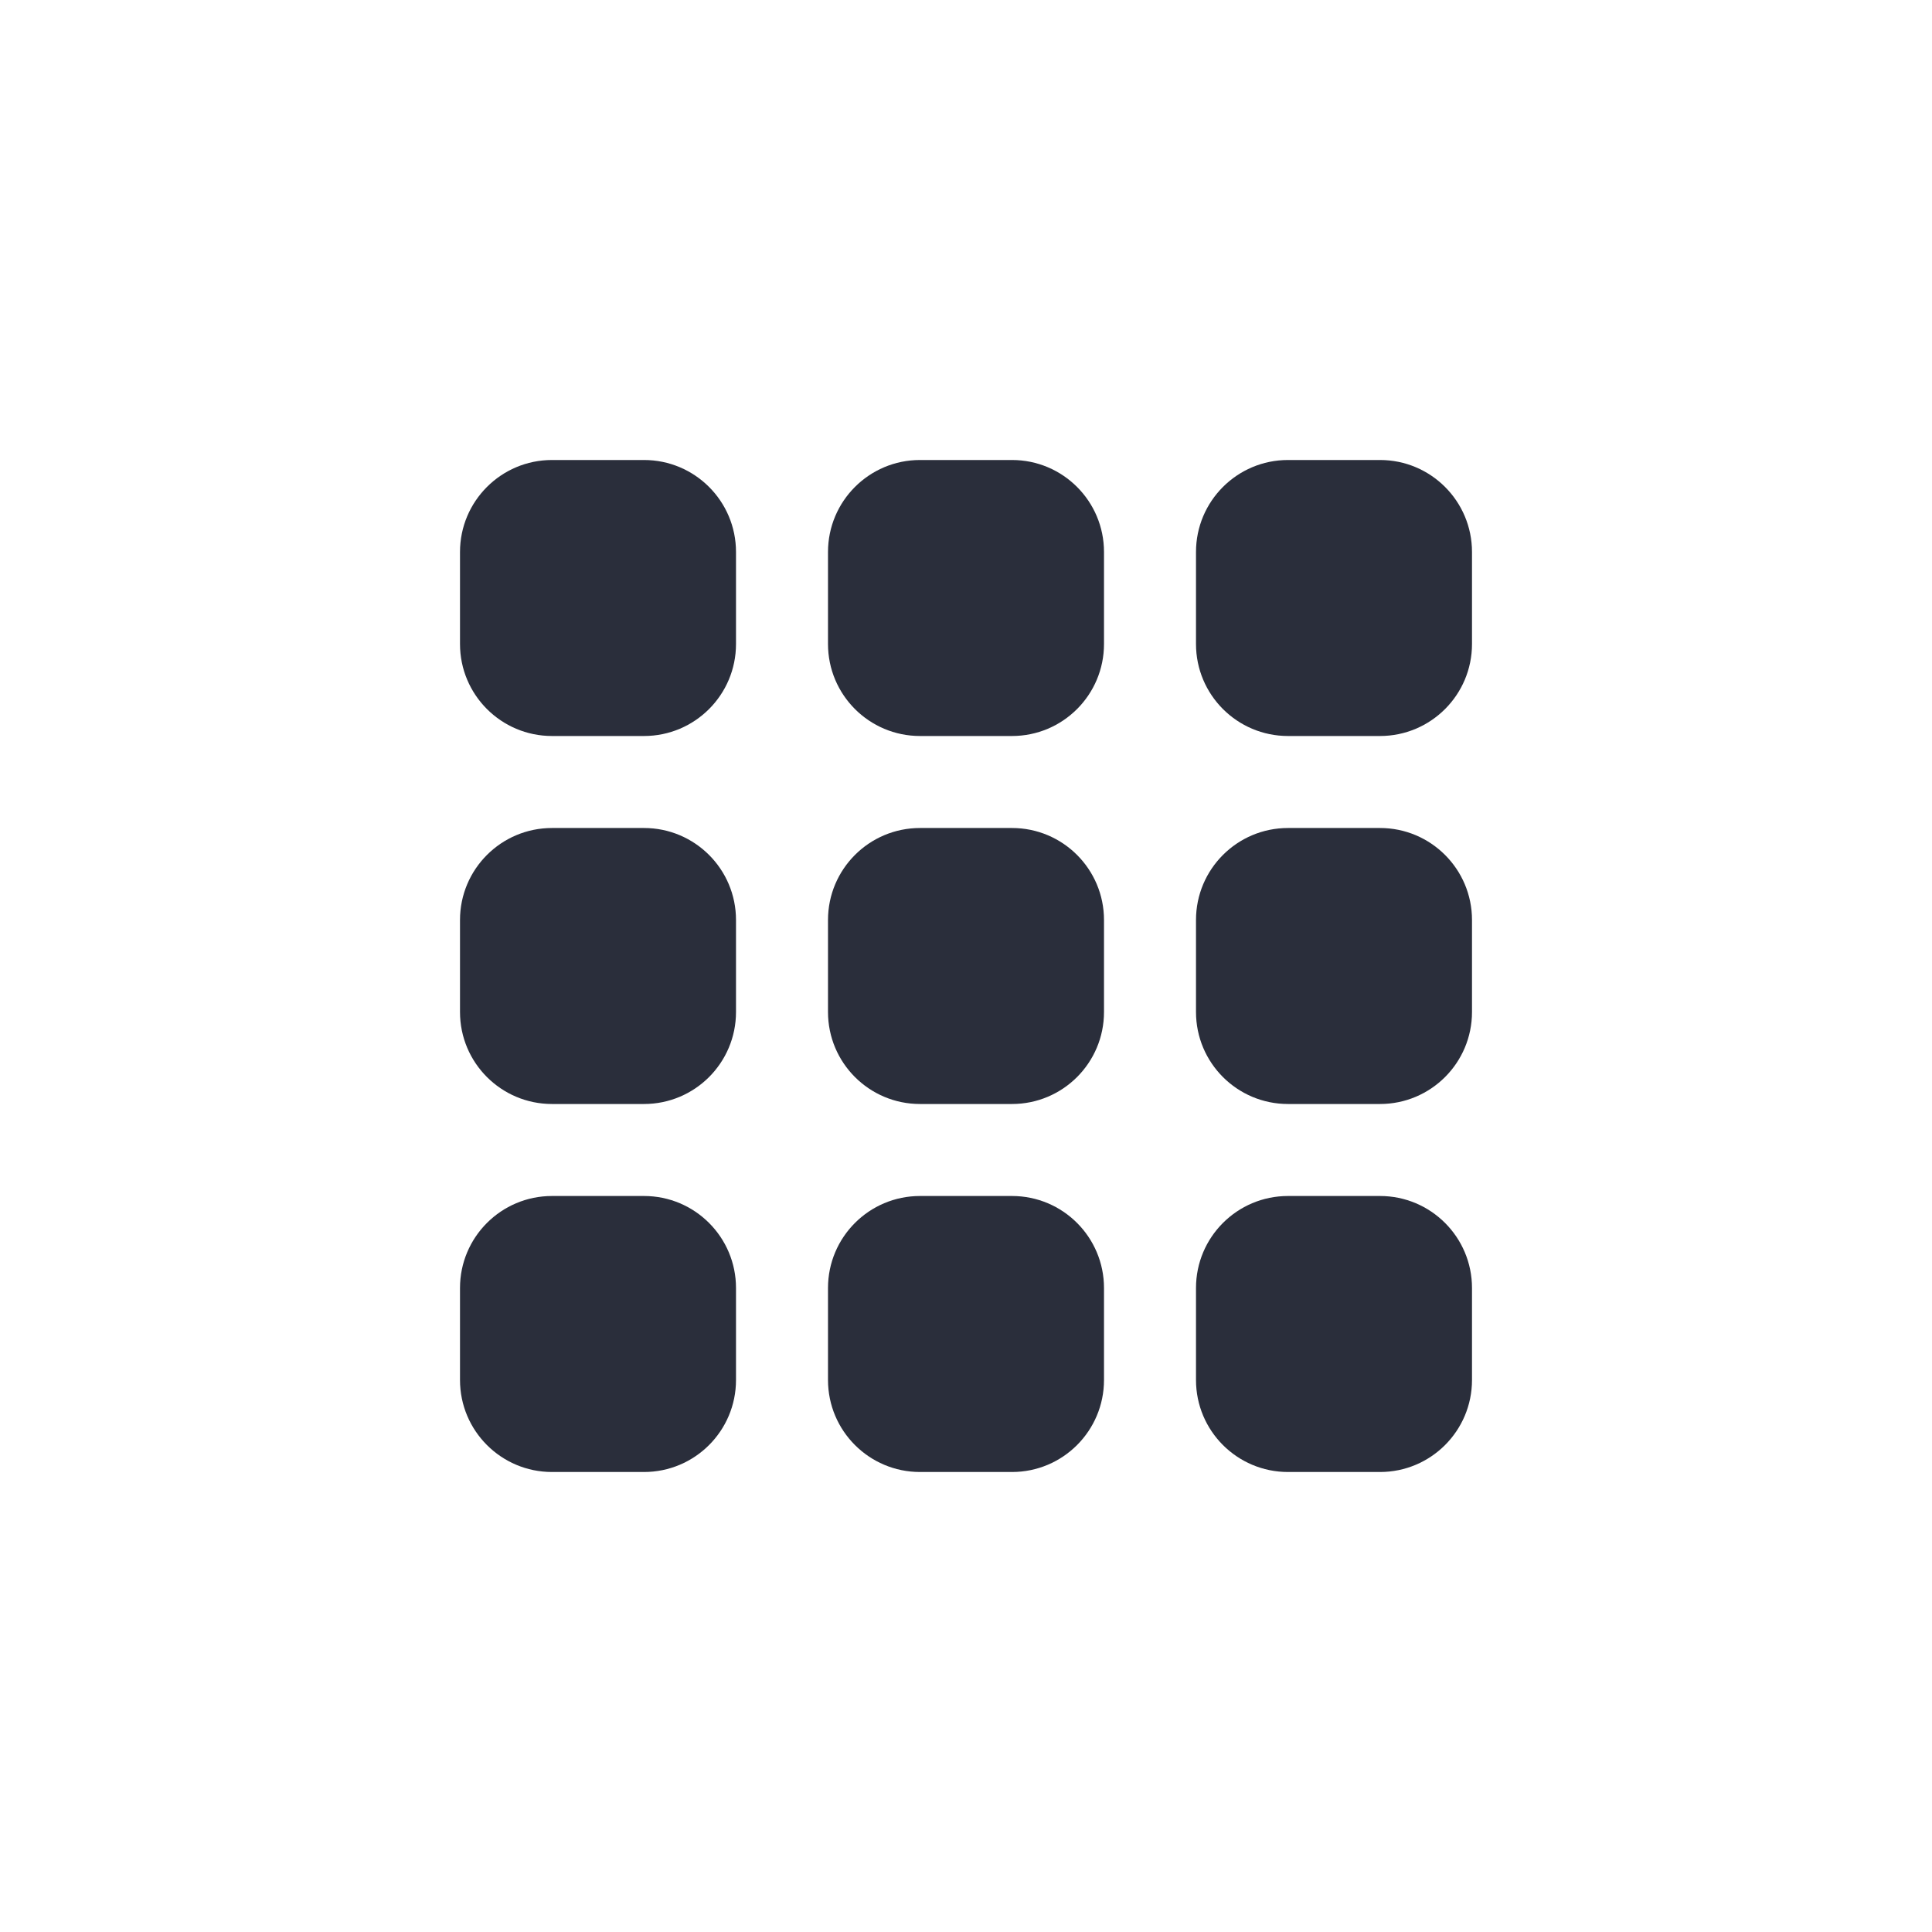
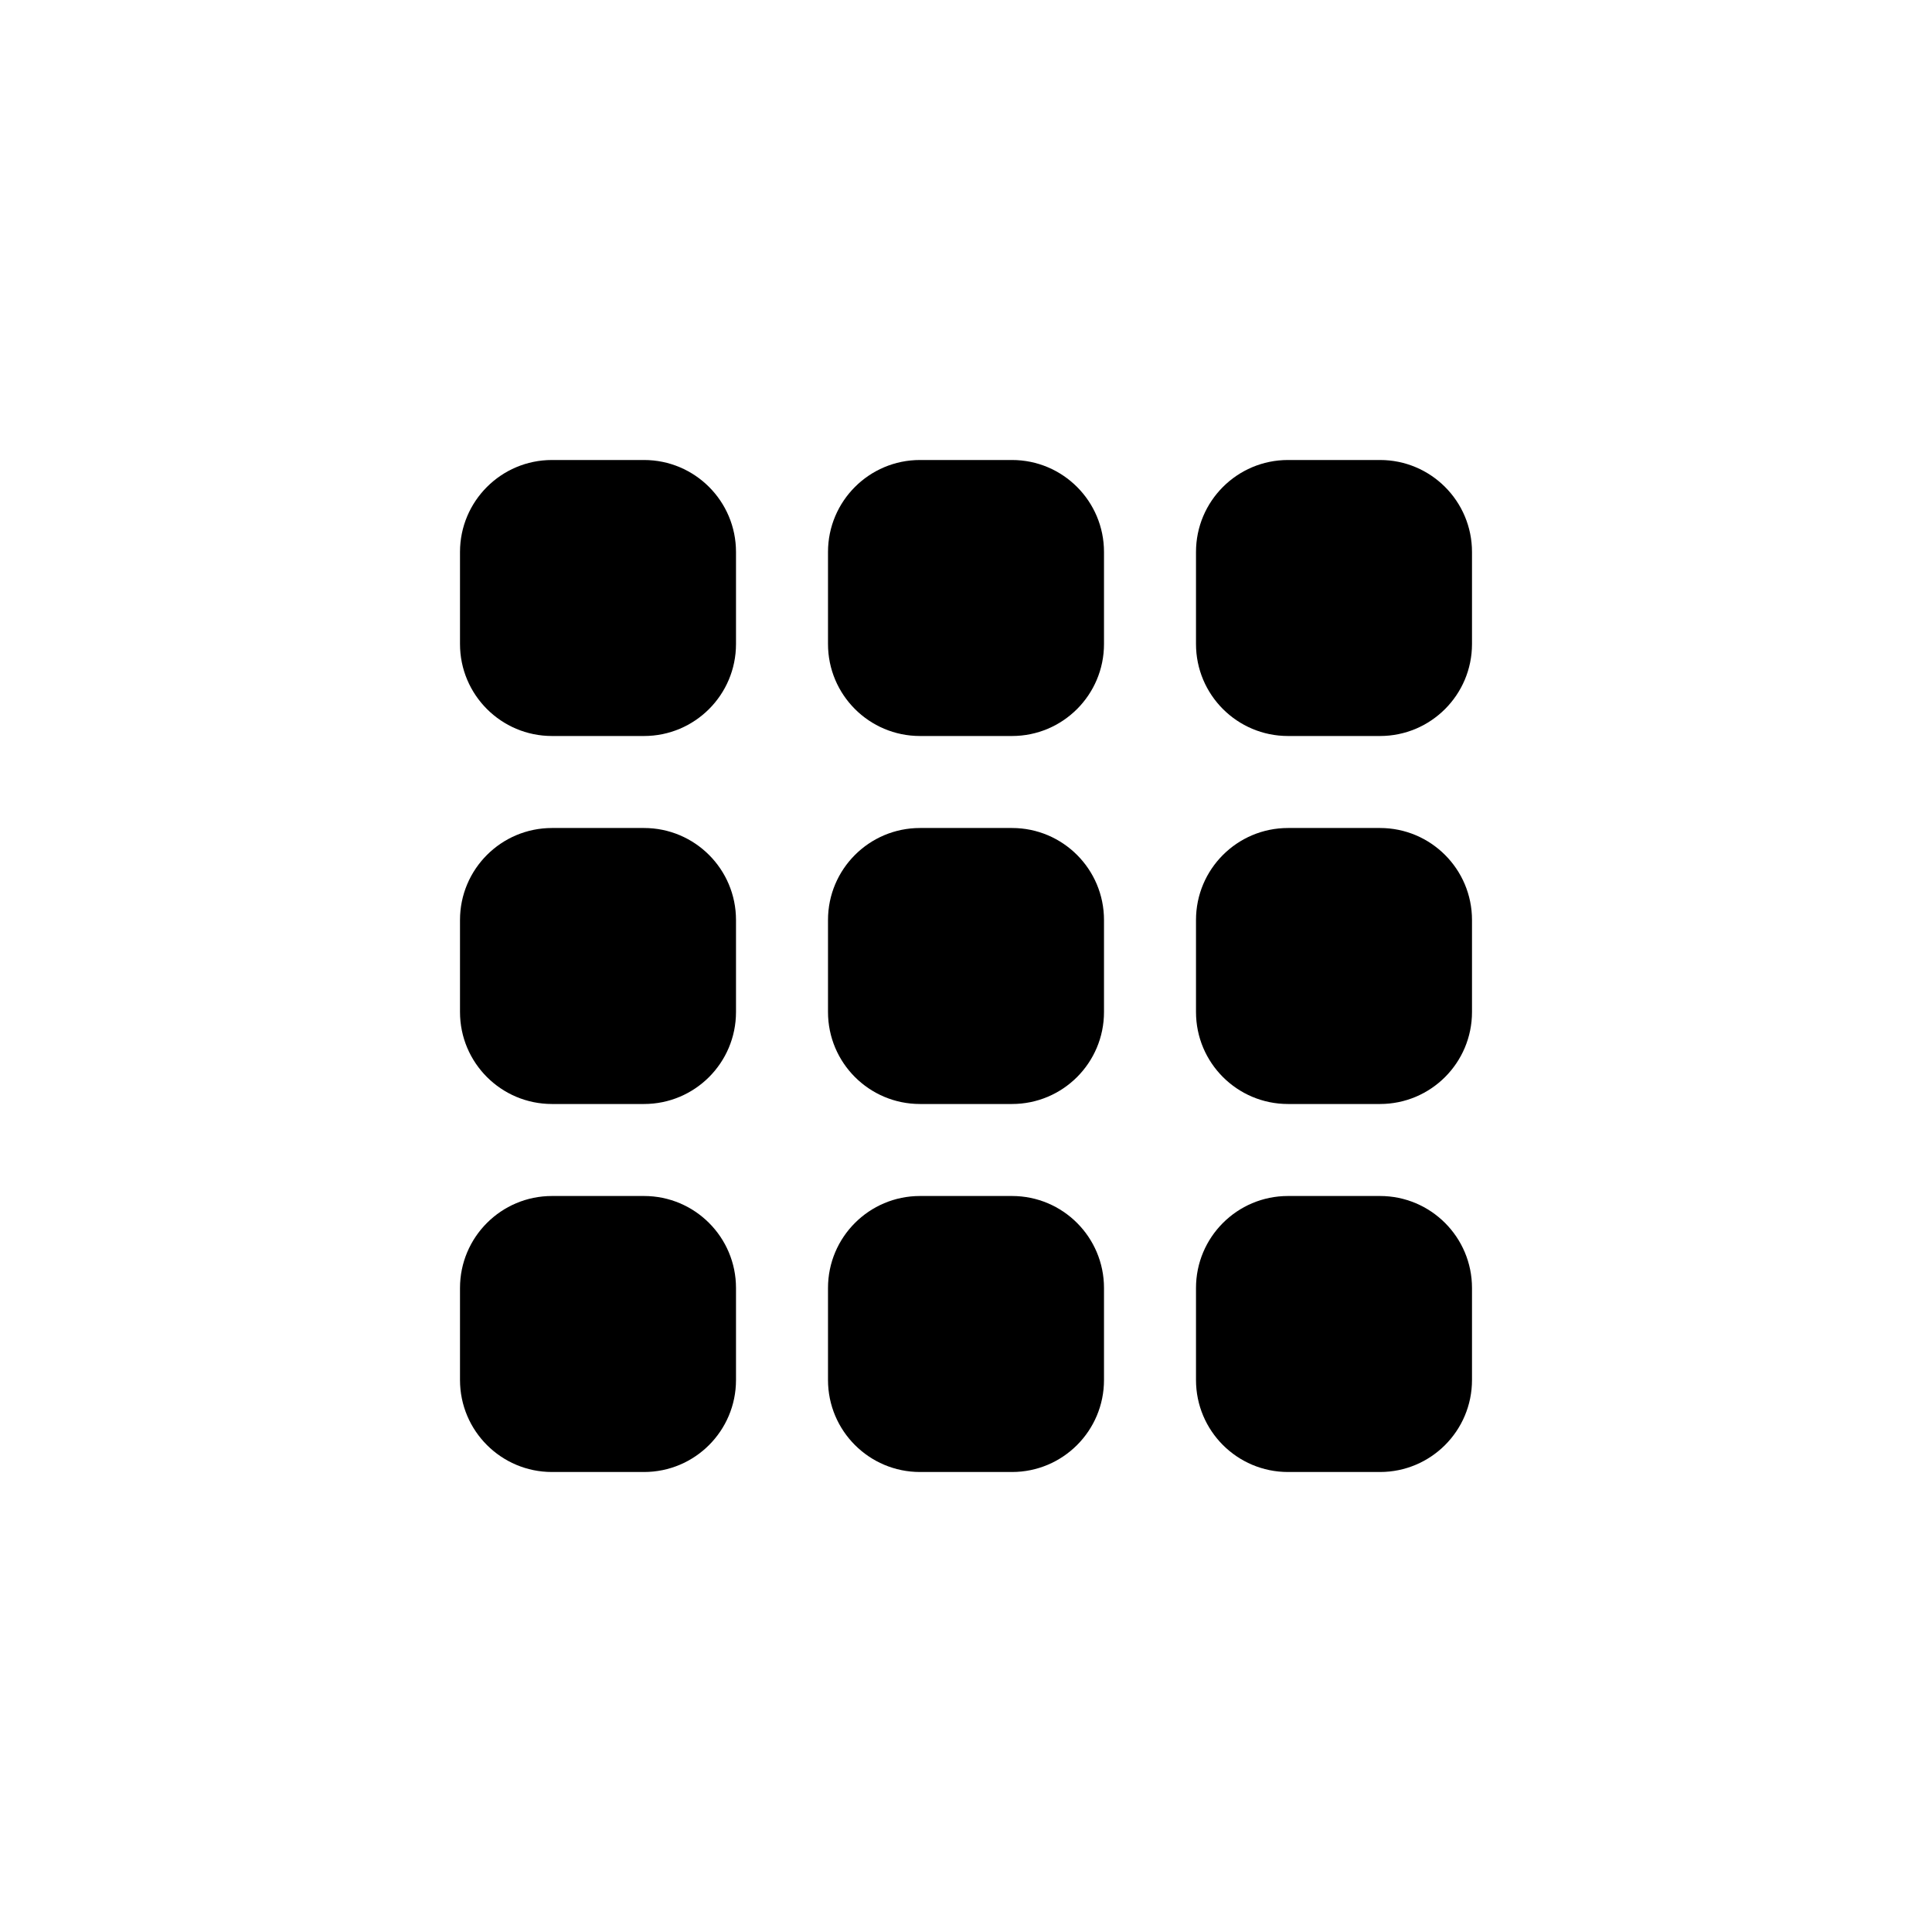
<svg xmlns="http://www.w3.org/2000/svg" width="21" height="21" viewBox="0 0 21 21">
-   <g fill="#2A2E3B" fill-rule="evenodd" transform="translate(5 5)">
+   <g fill="currentColor" fill-rule="evenodd" transform="translate(5 5)">
    <rect width="3" height="3" x="4" y="4" rx="1" />
    <rect width="3" height="3" x="4" rx="1" />
    <rect width="3" height="3" x="8" y="4" rx="1" />
    <rect width="3" height="3" x="8" rx="1" />
    <rect width="3" height="3" x="8" y="8" rx="1" />
    <rect width="3" height="3" x="4" y="8" rx="1" />
    <rect width="3" height="3" y="4" rx="1" />
    <rect width="3" height="3" rx="1" />
    <rect width="3" height="3" y="8" rx="1" />
  </g>
</svg>
